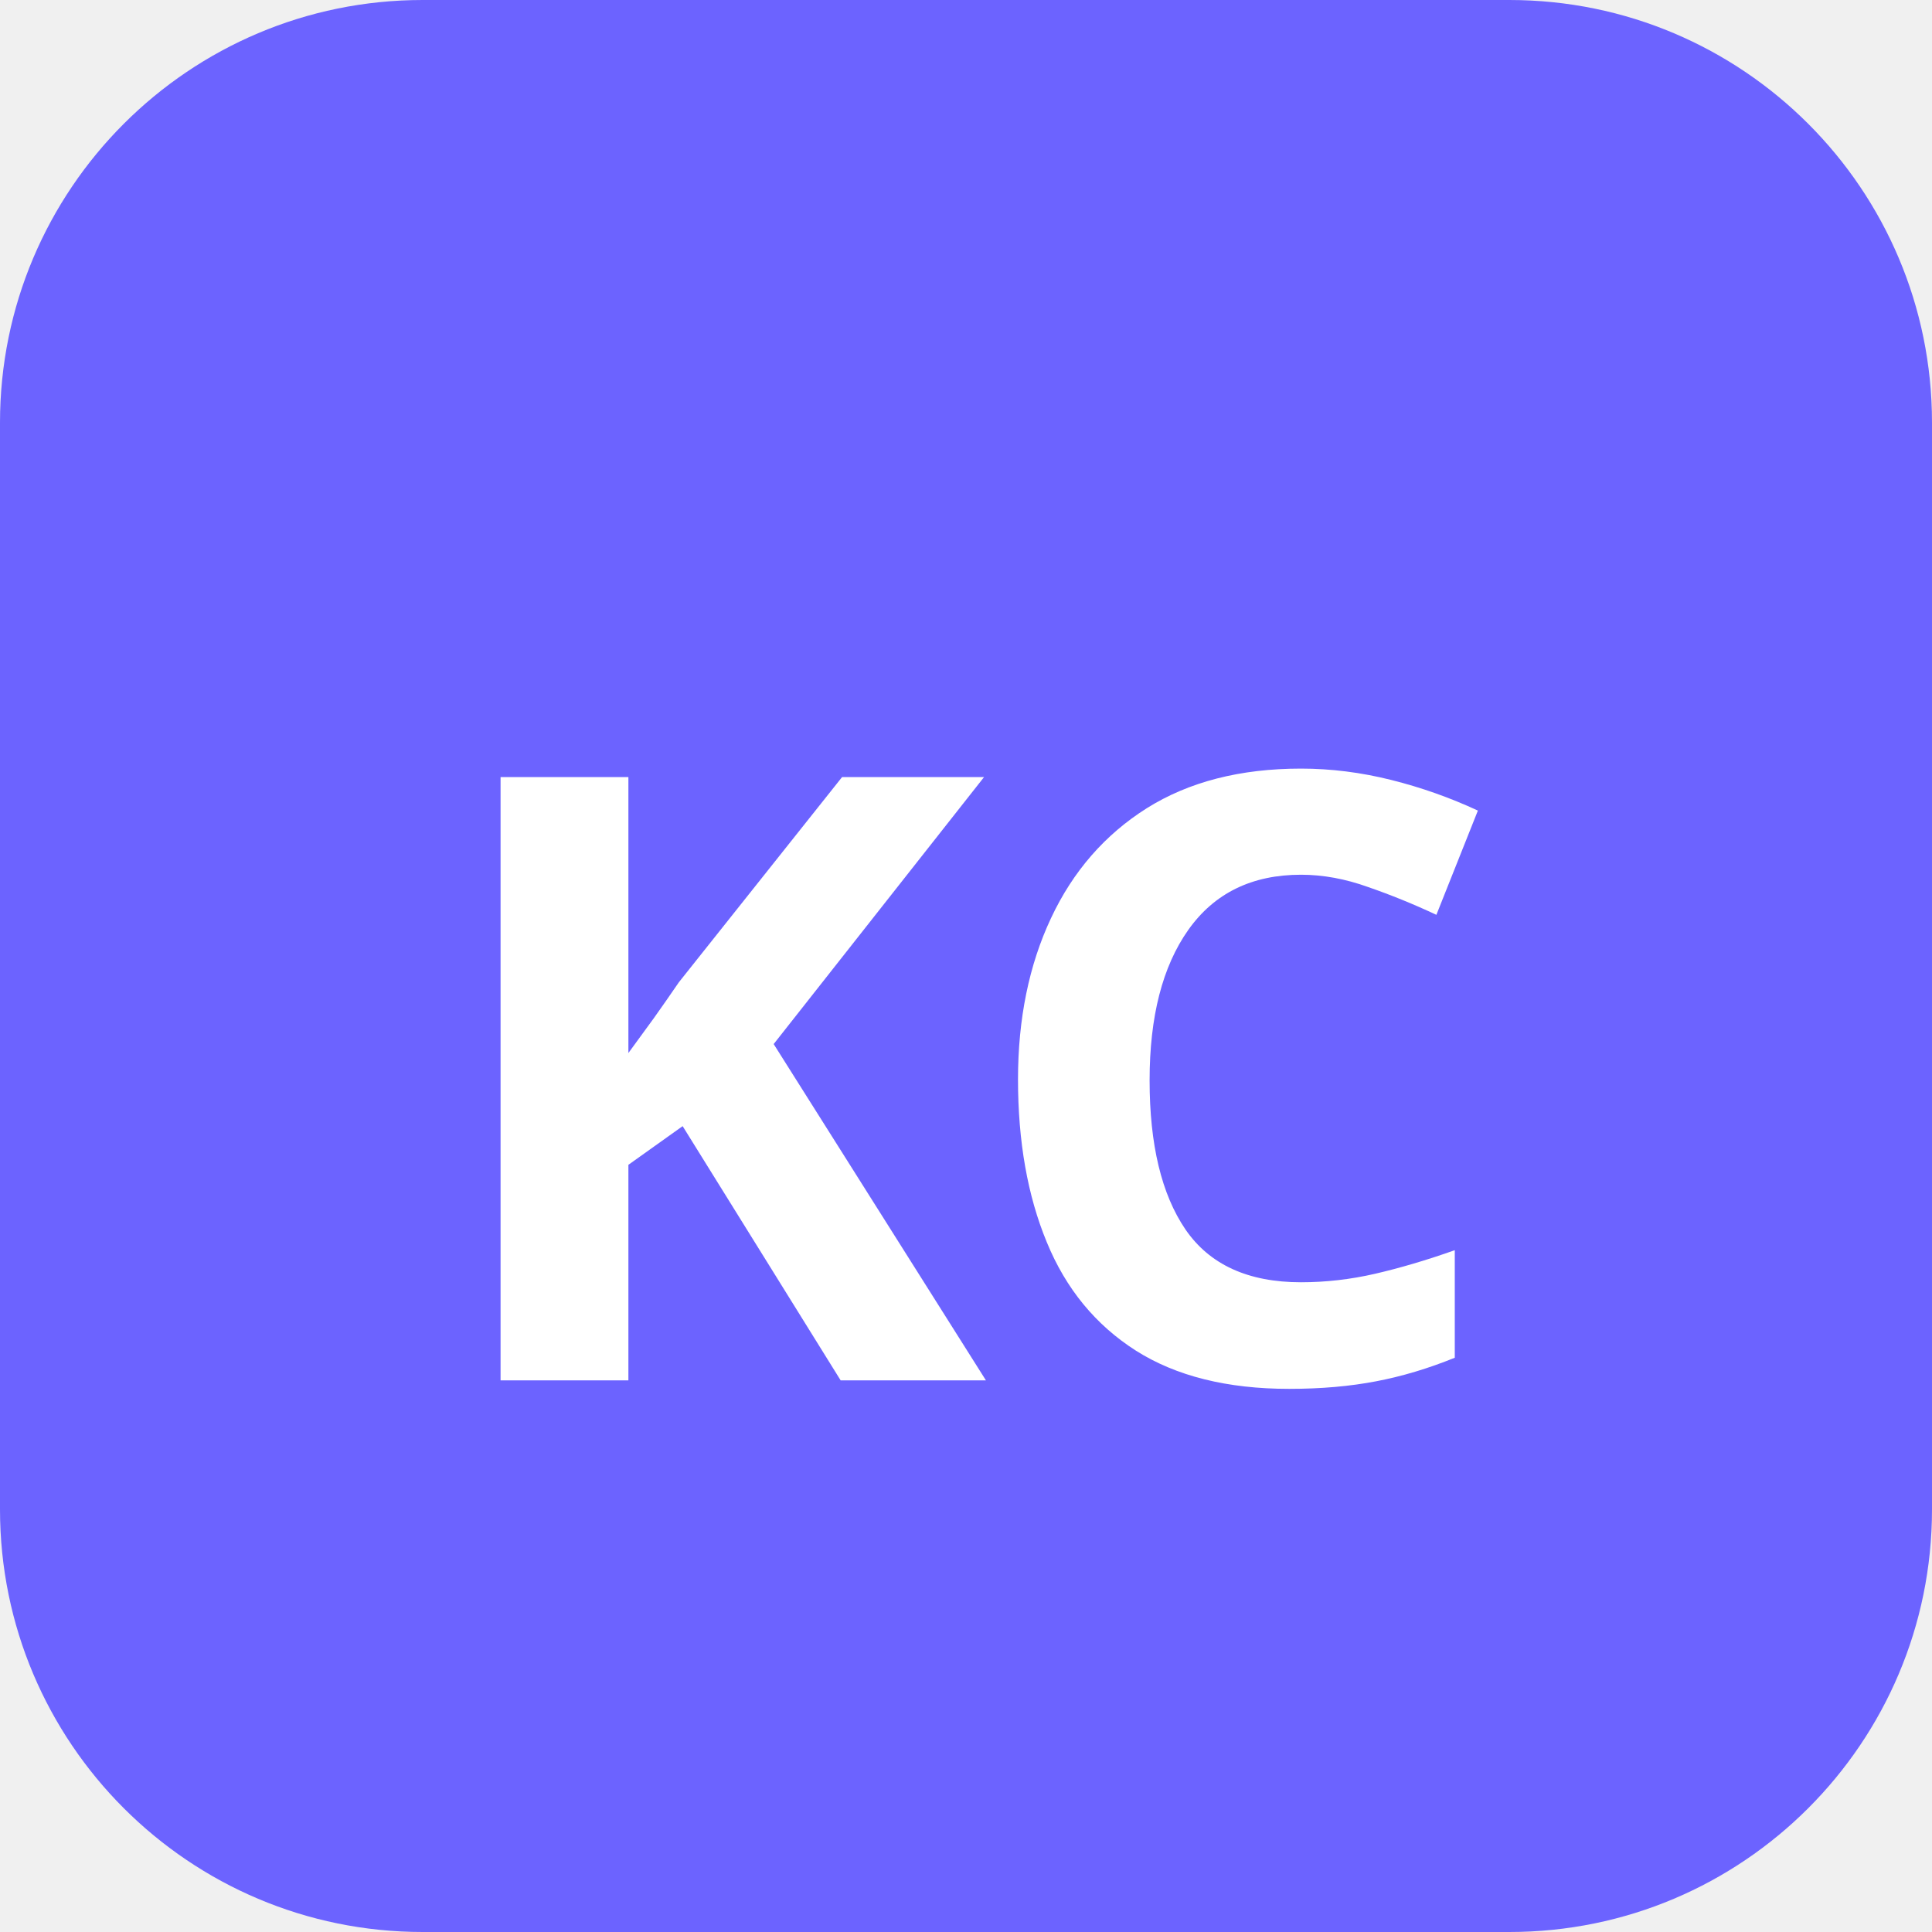
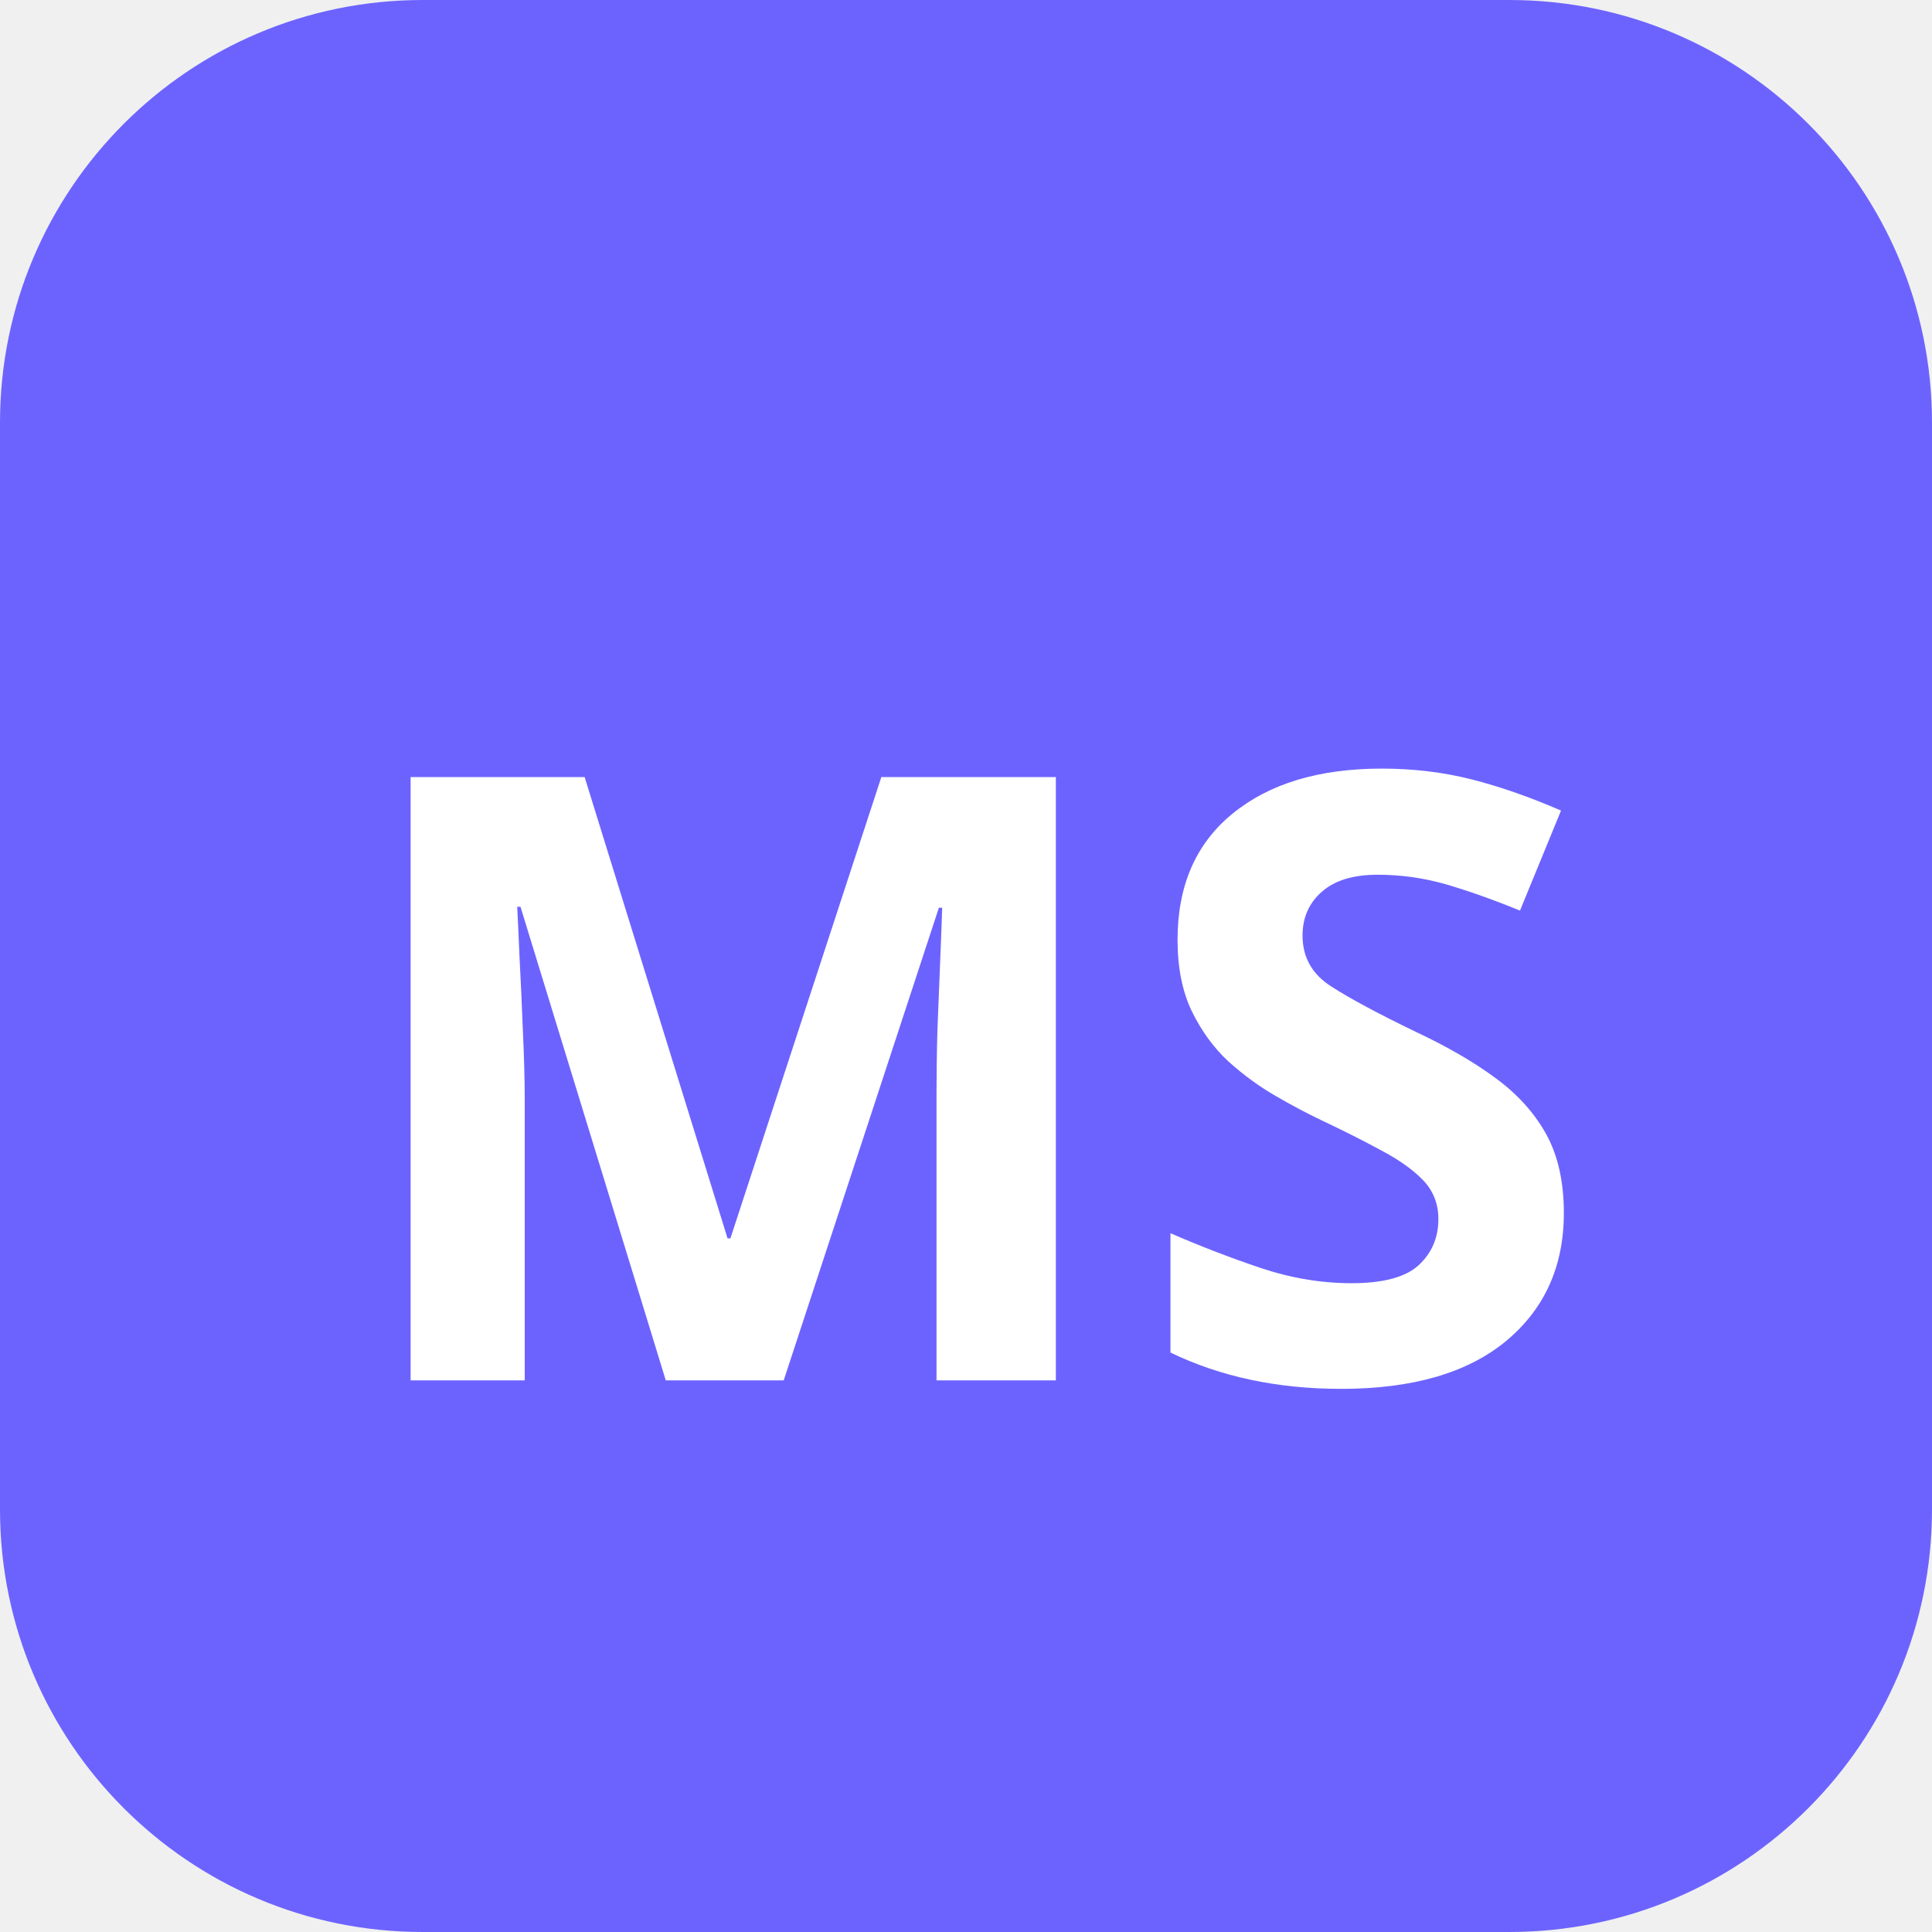
<svg xmlns="http://www.w3.org/2000/svg" viewBox="0 0 64 64" fill="none">
  <rect width="64" height="64" rx="14" fill="#6c63ff" />
-   <text x="50%" y="56%" dominant-baseline="middle" text-anchor="middle" font-family="system-ui,sans-serif" font-size="28" font-weight="700" fill="#fff">KC</text>
+   <text x="50%" y="56%" dominant-baseline="middle" text-anchor="middle" font-family="system-ui,sans-serif" font-size="28" font-weight="700" fill="#fff">MS</text>
</svg>
